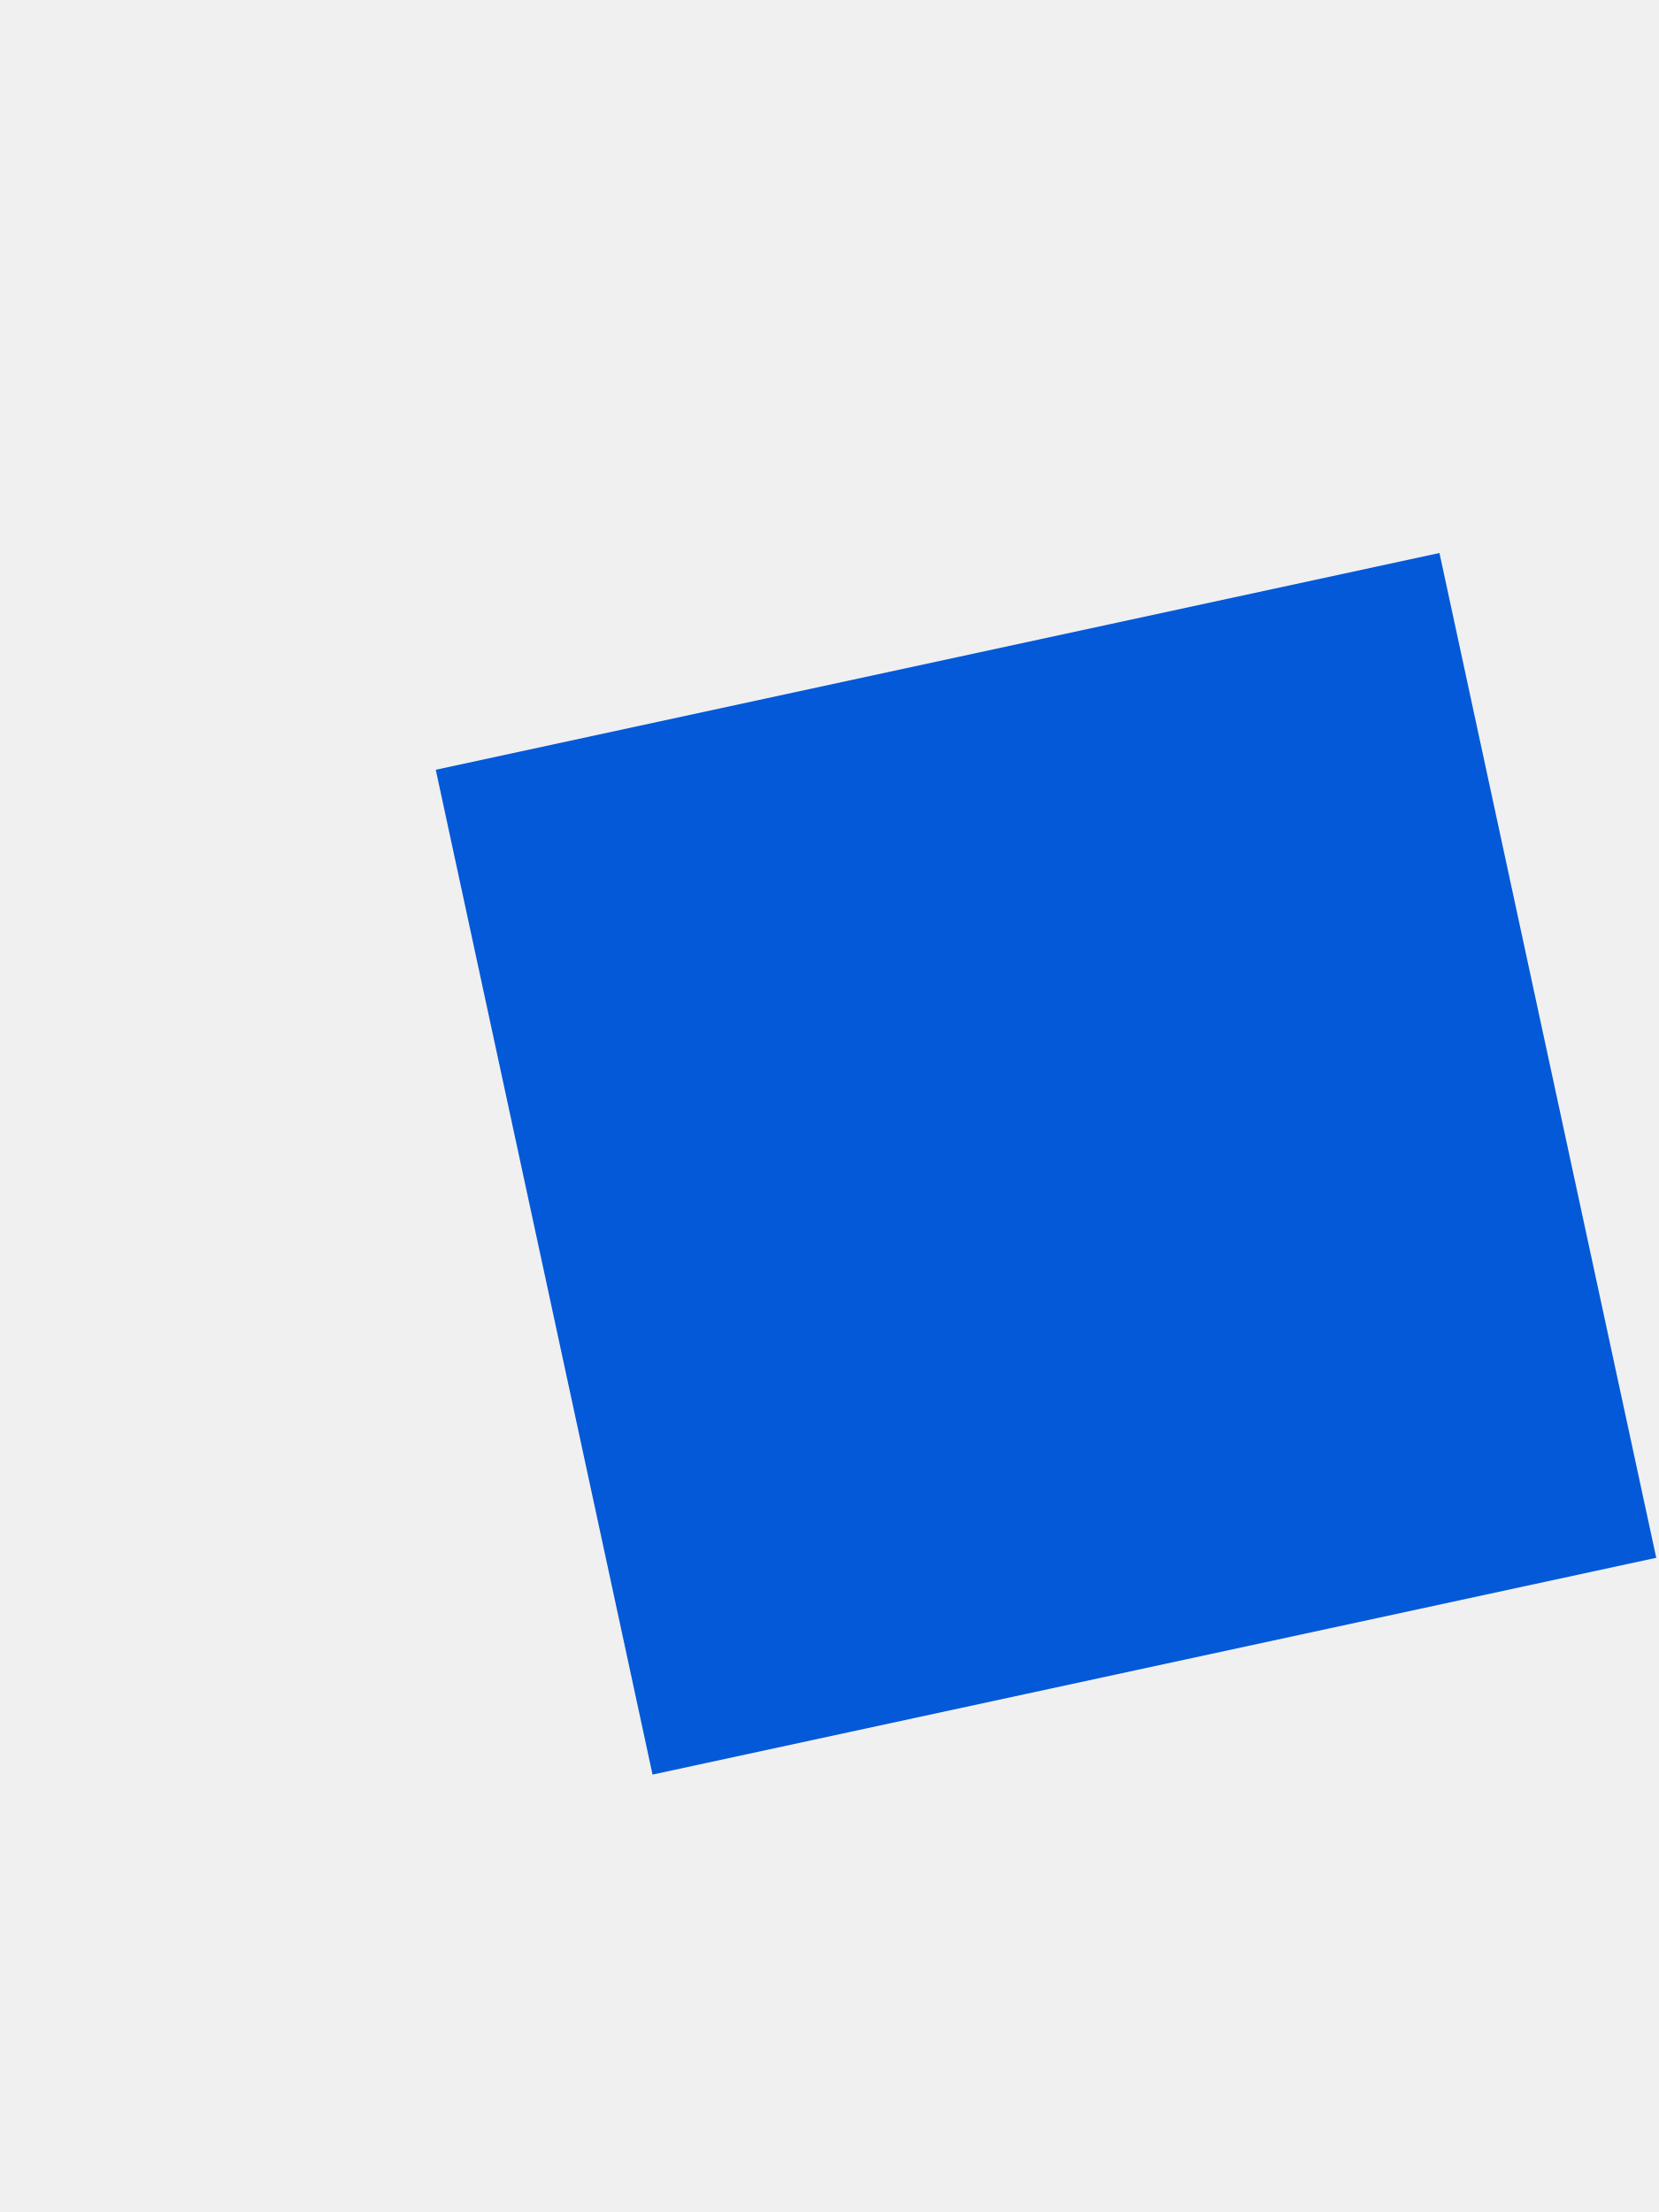
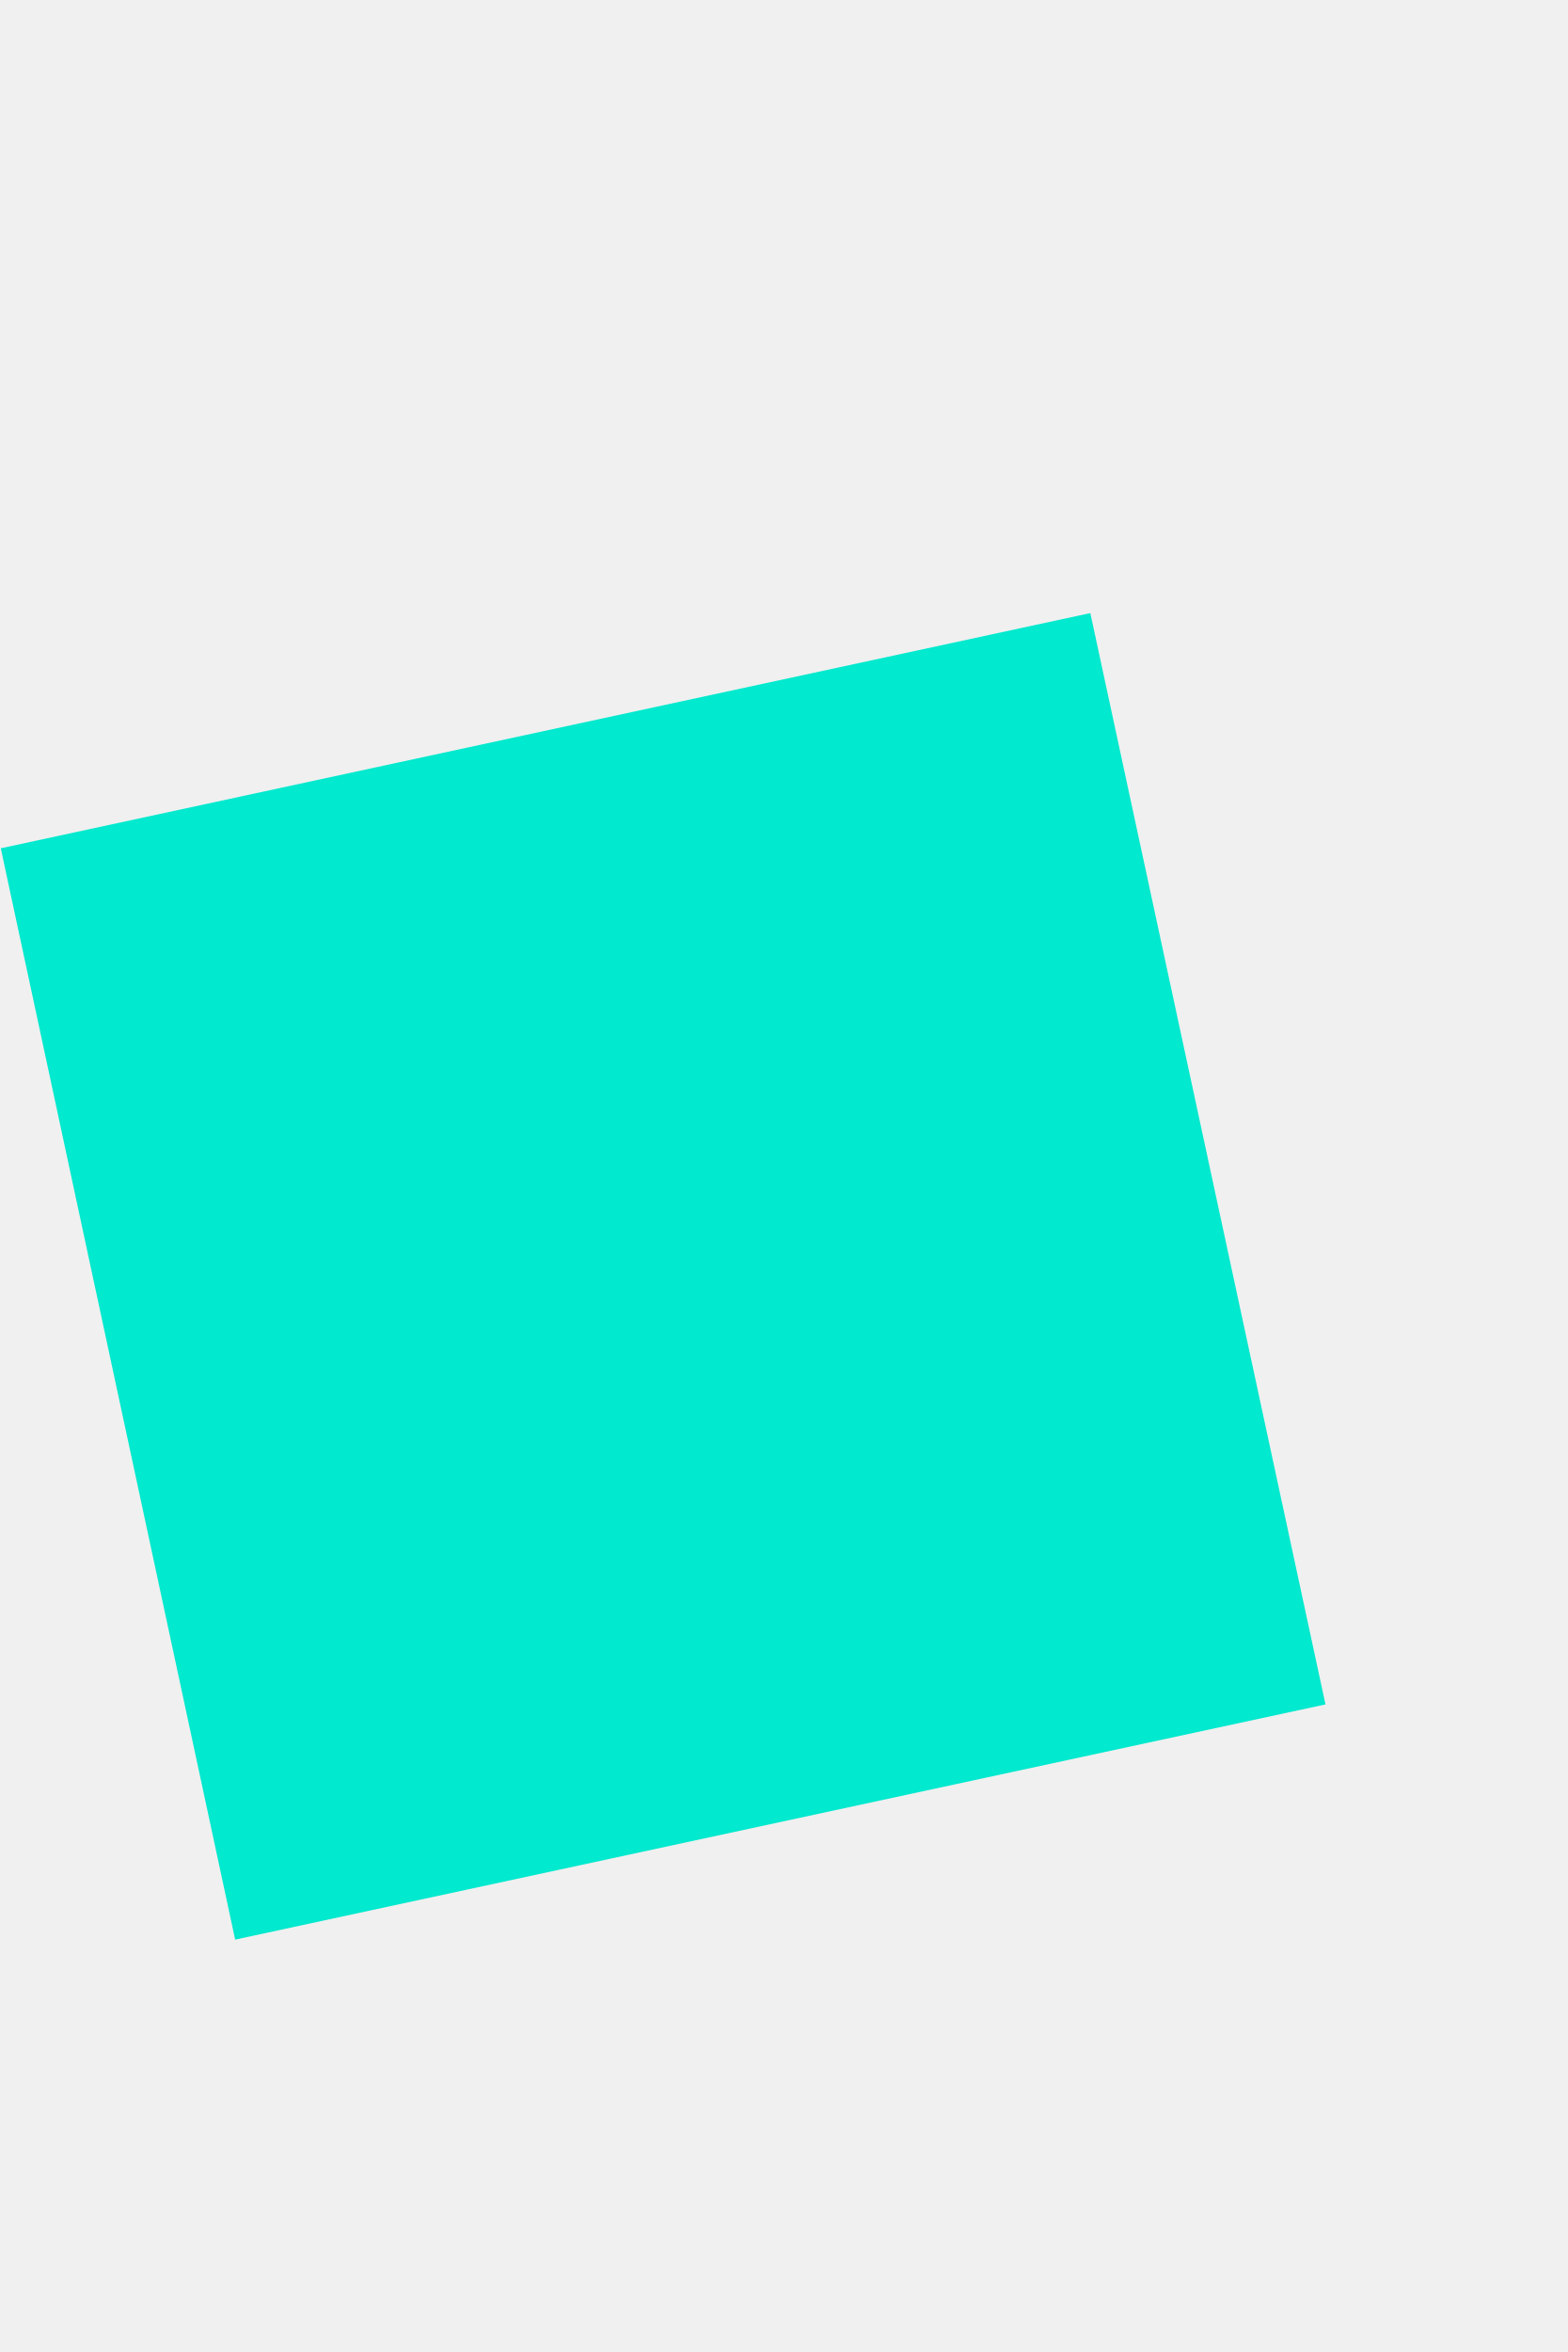
- <svg xmlns="http://www.w3.org/2000/svg" version="1.1" width="3px" height="4px">
+ <svg xmlns="http://www.w3.org/2000/svg" version="1.1" width="2px" height="3px">
  <defs>
    <pattern id="BGPattern" patternUnits="userSpaceOnUse" alignment="0 0" imageRepeat="None" />
-     <mask fill="white" id="Clip485">
-       <path d="M 2.995 2.817  L 2.603 1  L 0.788 1.392  L 1.18 3.209  L 2.995 2.817  Z " fill-rule="evenodd" />
+     <mask fill="white" id="Clip14">
+       <path d="M 1.691 2.174  L 1.391 0.782  L 0.001 1.082  L 0.3 2.474  L 1.691 2.174  Z " fill-rule="evenodd" />
    </mask>
  </defs>
-   <g transform="matrix(1 0 0 1 -24 -23 )">
-     <path d="M 2.995 2.817  L 2.603 1  L 0.788 1.392  L 1.18 3.209  L 2.995 2.817  Z " fill-rule="nonzero" fill="rgba(3, 89, 216, 1)" stroke="none" transform="matrix(1 0 0 1 24 23 )" class="fill" />
-     <path d="M 2.995 2.817  L 2.603 1  L 0.788 1.392  L 1.18 3.209  L 2.995 2.817  Z " stroke-width="0" stroke-dasharray="0" stroke="rgba(255, 255, 255, 0)" fill="none" transform="matrix(1 0 0 1 24 23 )" class="stroke" mask="url(#Clip485)" />
+   <g transform="matrix(1 0 0 1 -24 -18 )">
+     <path d="M 1.691 2.174  L 1.391 0.782  L 0.001 1.082  L 0.3 2.474  L 1.691 2.174  Z " fill-rule="nonzero" fill="rgba(1, 233, 206, 1)" stroke="none" transform="matrix(1 0 0 1 24 18 )" class="fill" />
+     <path d="M 1.691 2.174  L 1.391 0.782  L 0.001 1.082  L 0.3 2.474  L 1.691 2.174  Z " stroke-width="0" stroke-dasharray="0" stroke="rgba(255, 255, 255, 0)" fill="none" transform="matrix(1 0 0 1 24 18 )" class="stroke" mask="url(#Clip14)" />
  </g>
</svg>
